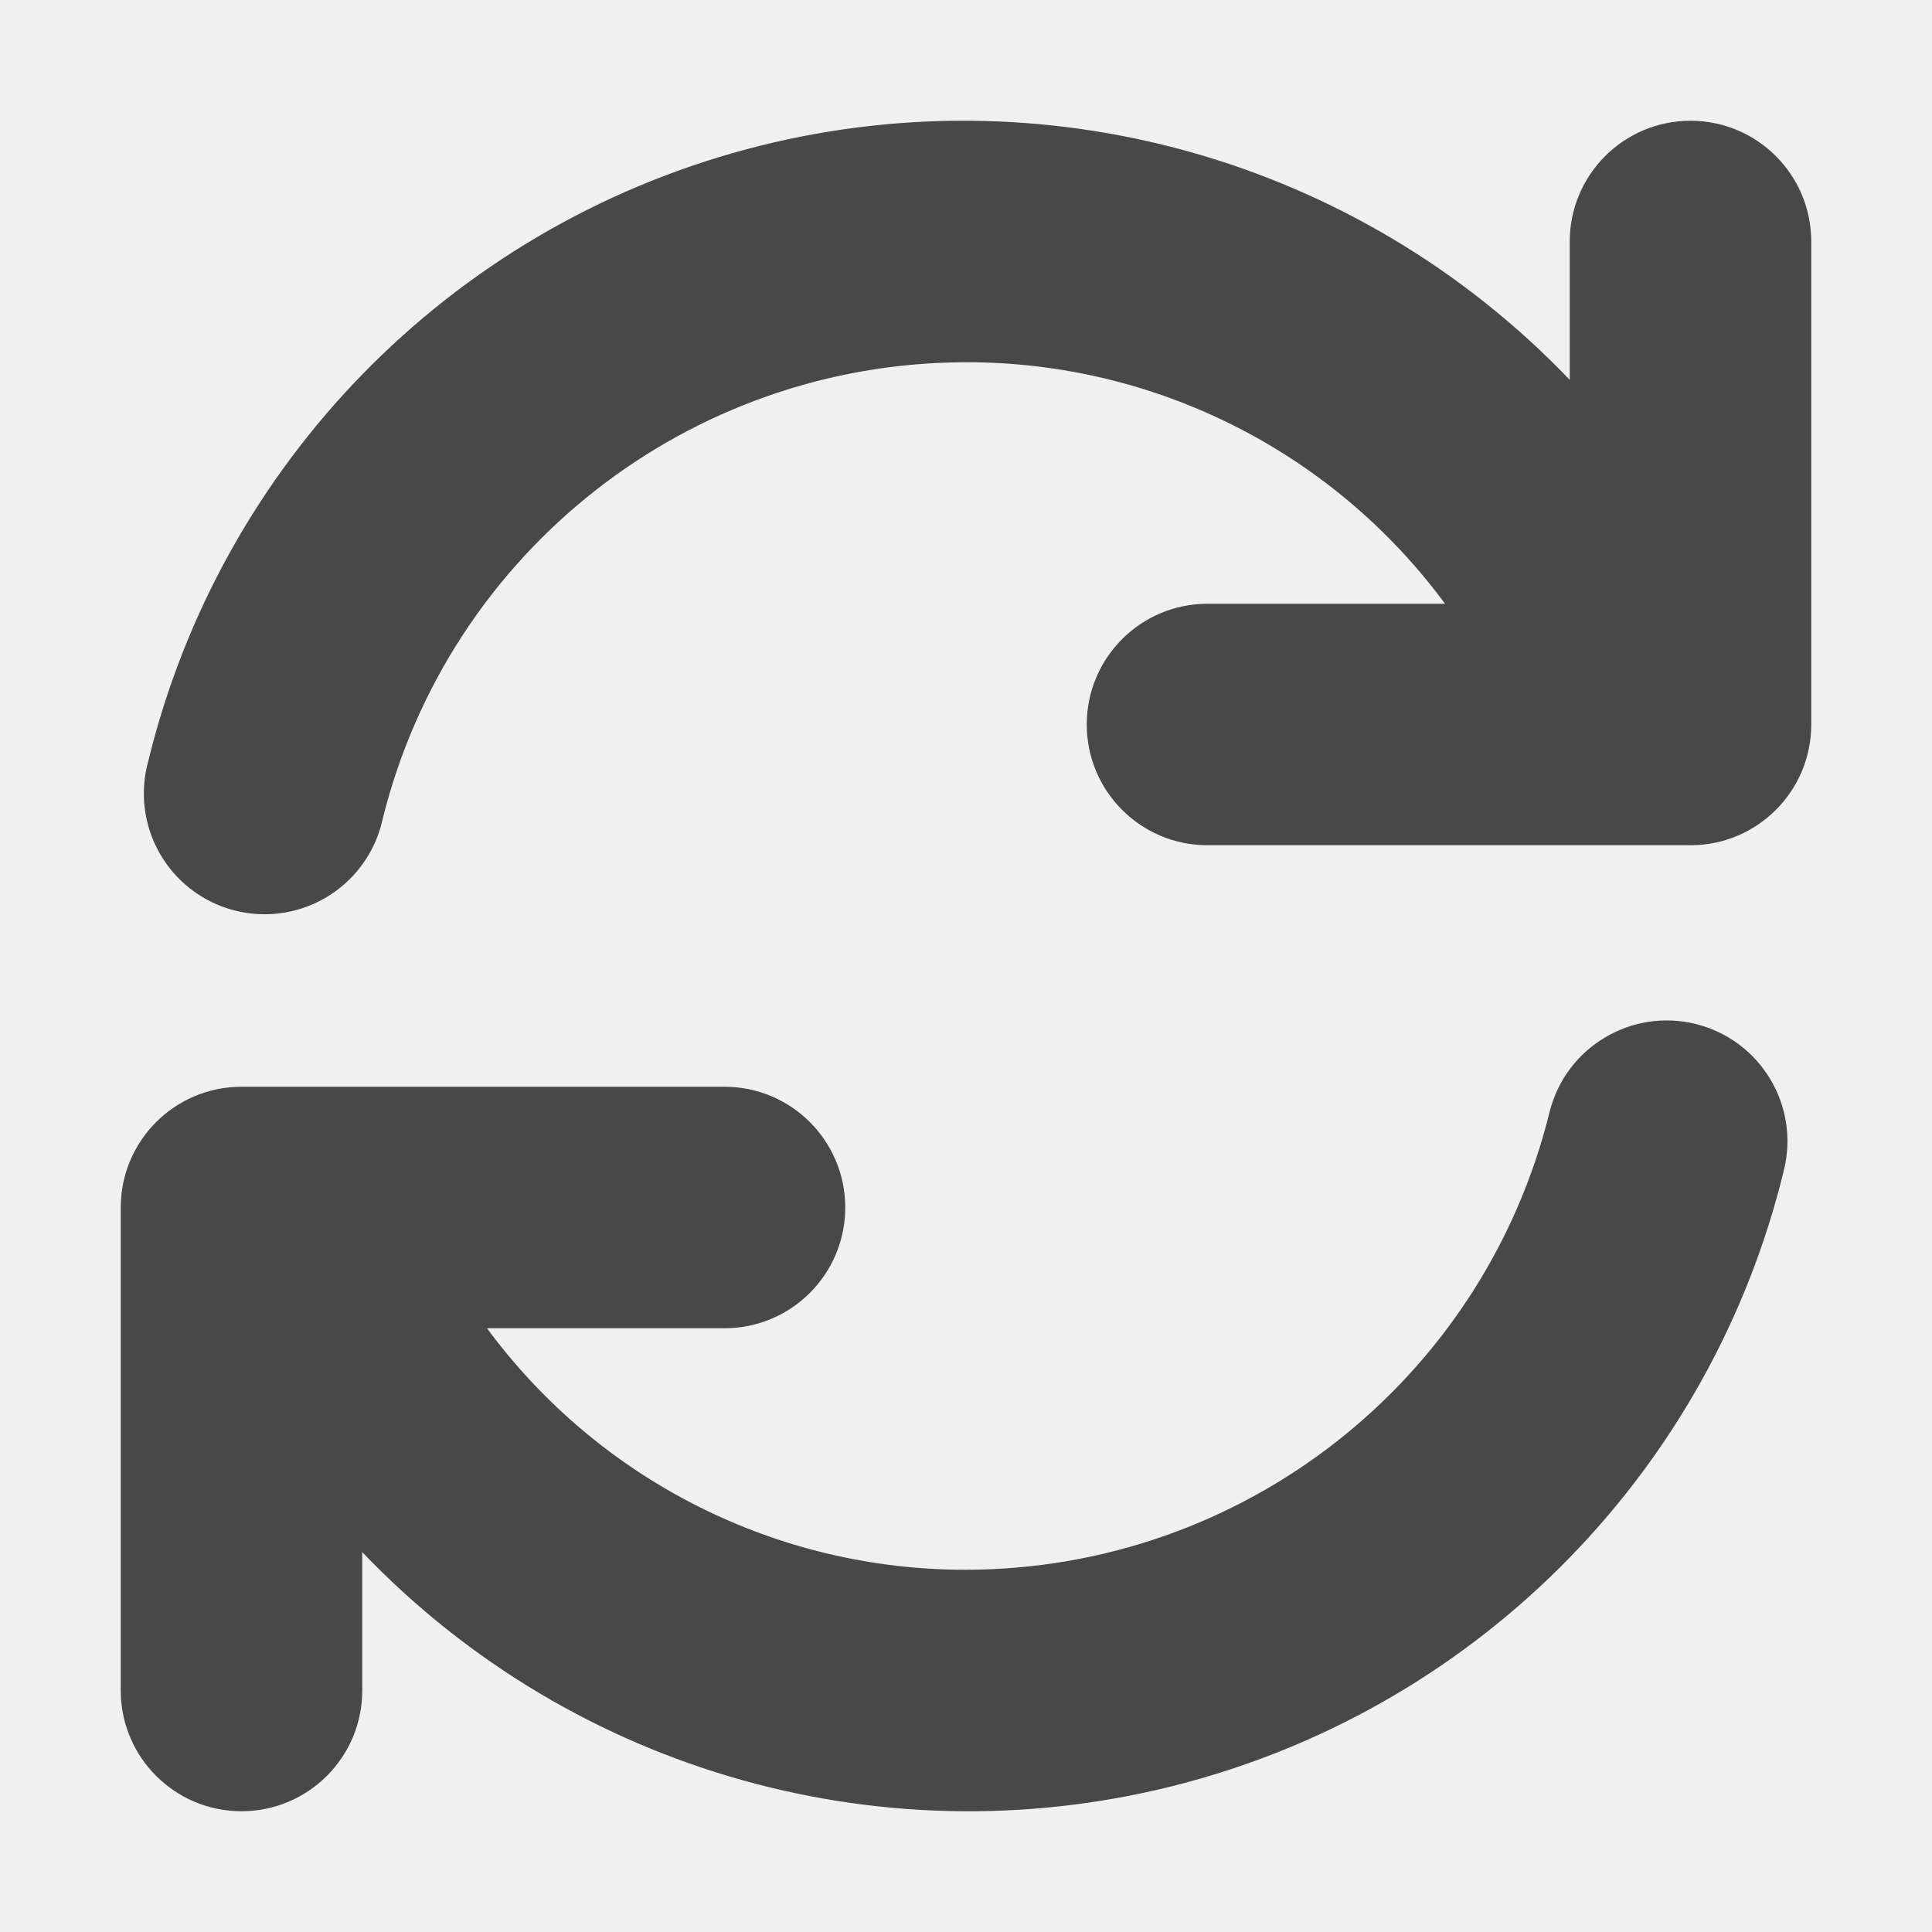
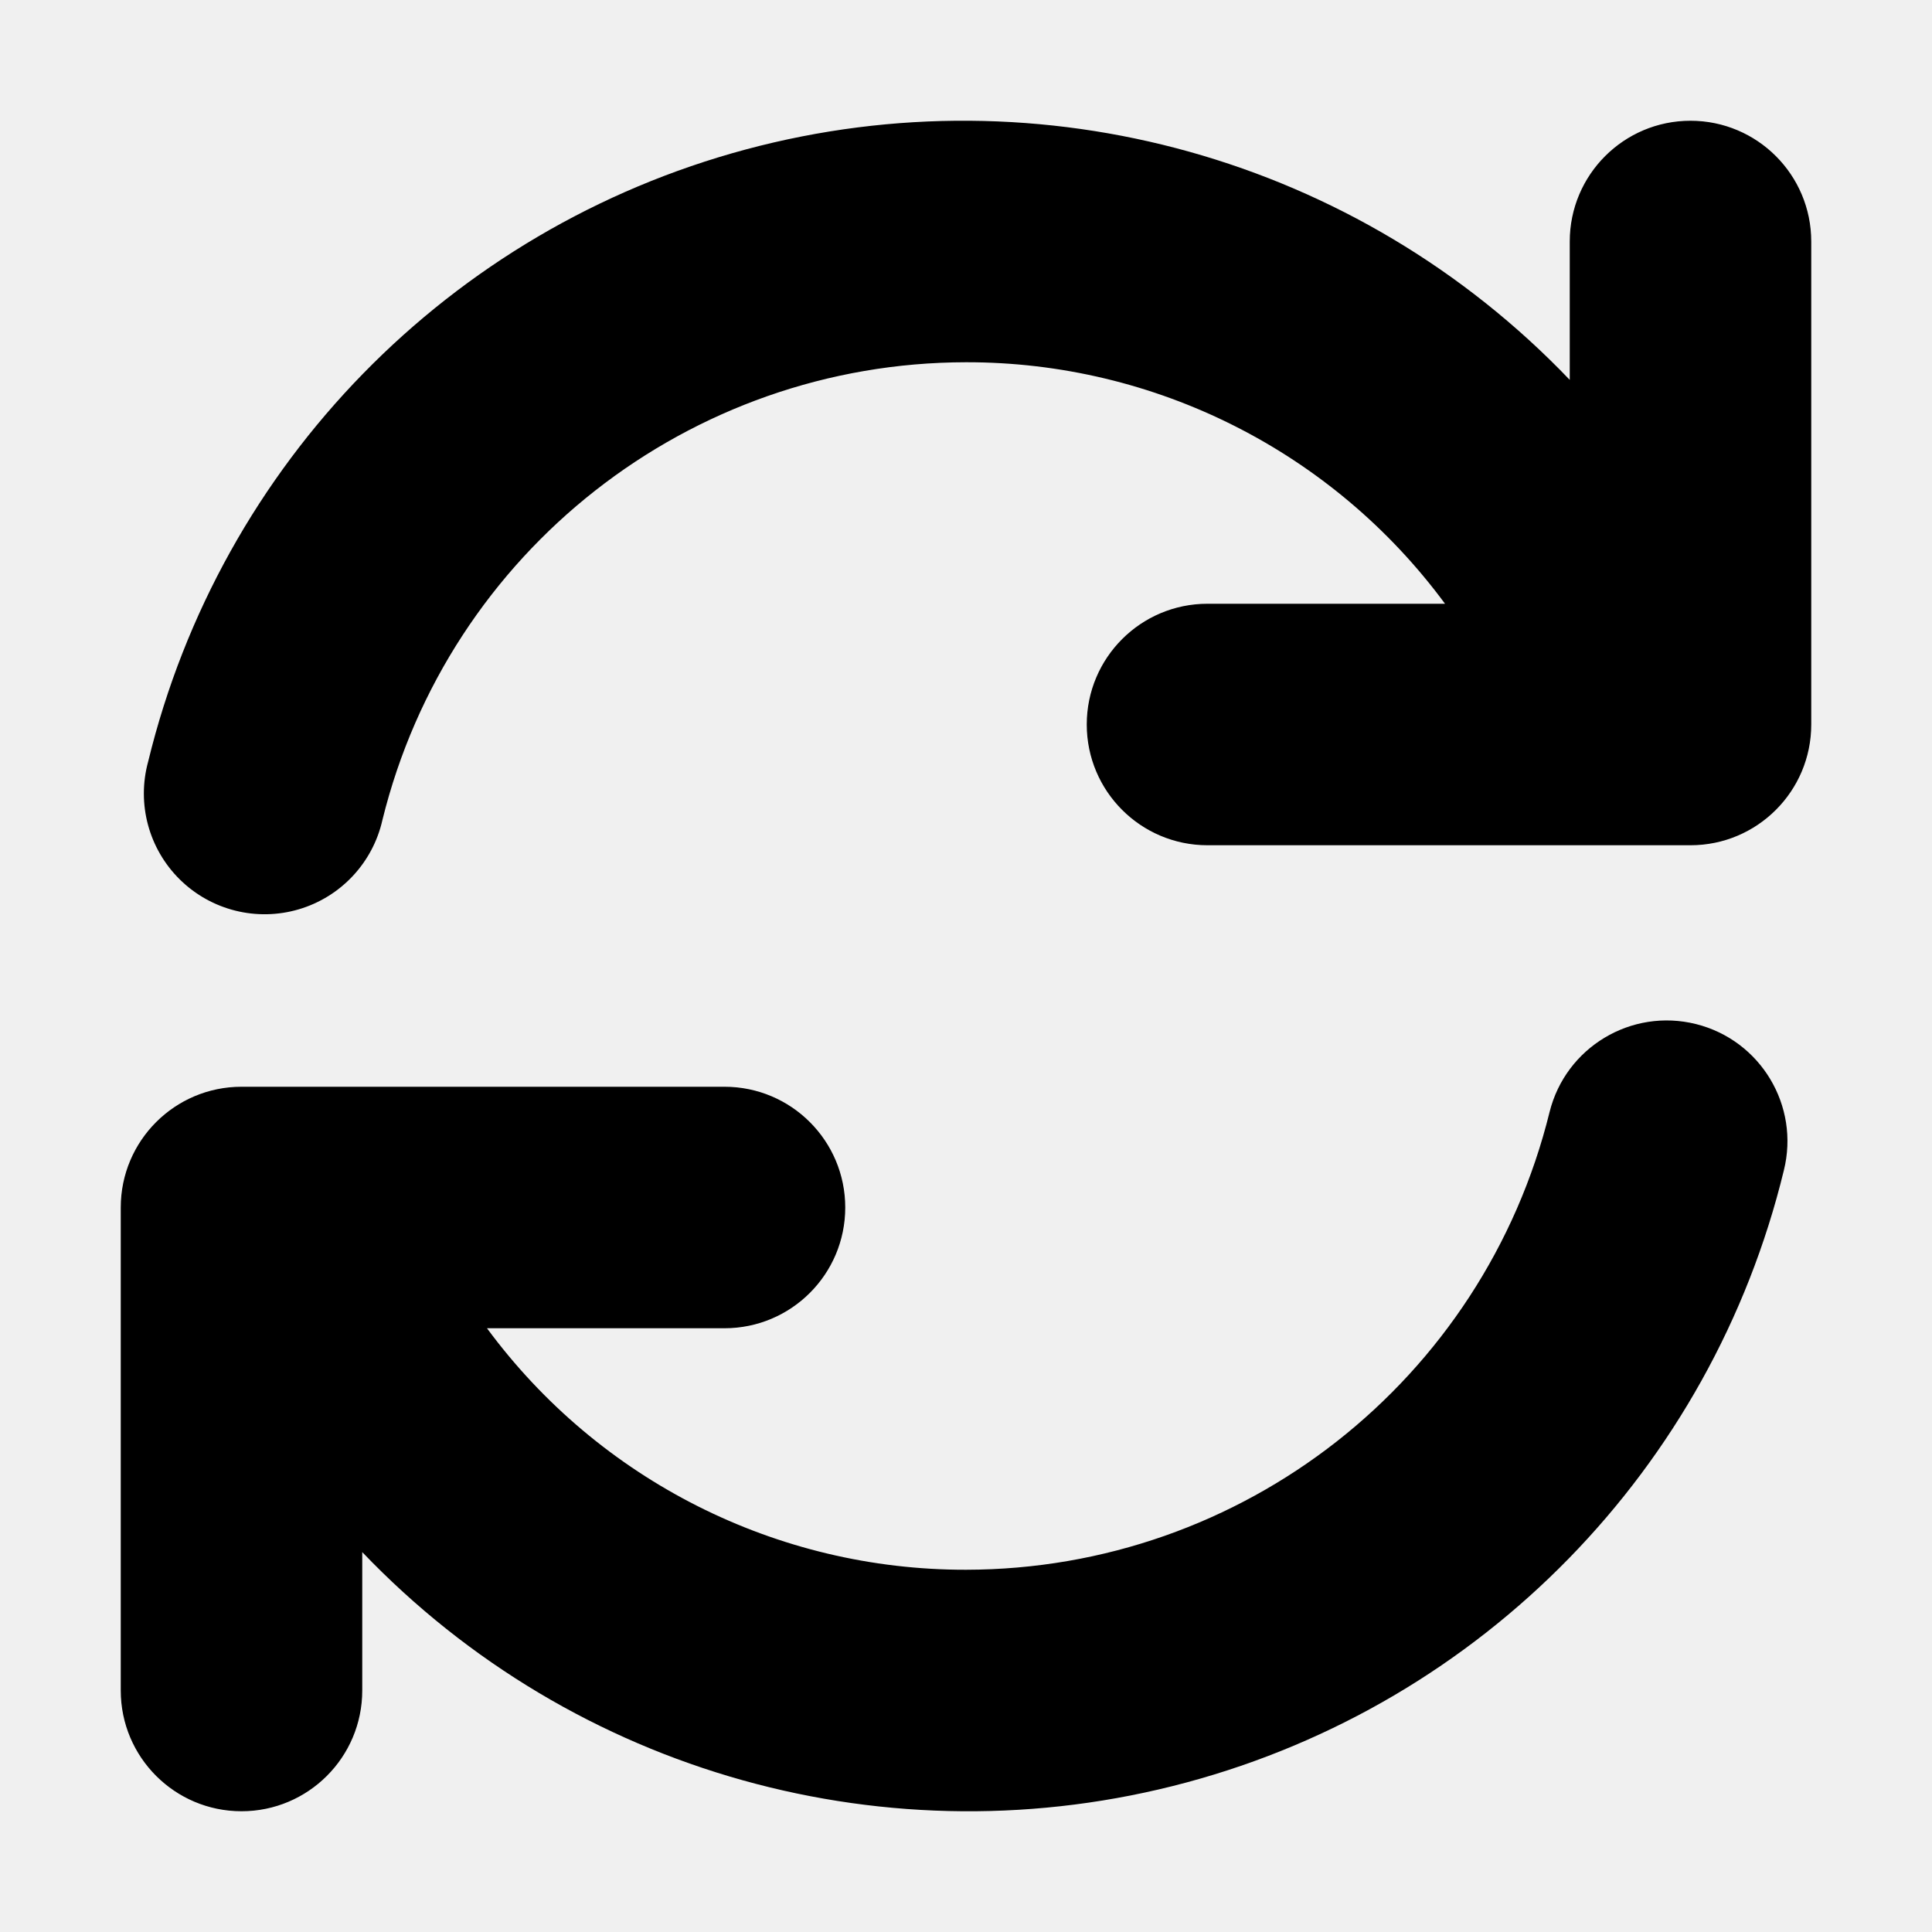
<svg xmlns="http://www.w3.org/2000/svg" width="16" height="16" viewBox="0 0 16 16">
-   <path fill="currentColor" fill-opacity="0.7" d="M14 1a1 1 0 0 0-1 1v1.146A6.948 6.948 0 0 0 1.227 6.307a1 1 0 1 0 1.94.484A4.983 4.983 0 0 1 8 3a4.919 4.919 0 0 1 3.967 2H10a1 1 0 0 0 0 2h4a1 1 0 0 0 1-1V2a1 1 0 0 0-1-1zm.046 7.481a1 1 0 0 0-1.213.728A4.983 4.983 0 0 1 8 13a4.919 4.919 0 0 1-3.967-2H6a1 1 0 0 0 0-2H2a1 1 0 0 0-1 1v4a1 1 0 0 0 2 0v-1.146a6.948 6.948 0 0 0 11.773-3.161 1 1 0 0 0-.727-1.212z" />
+   <style>
+     g {
+       fill: #000;
+     }
+     #brighttext:target + g {
+       fill: #fff;
+     }
+   </style>
+   <g id="brighttext" />
+   <g>
+     <path d="M14 1a1 1 0 0 0-1 1v1.146A6.948 6.948 0 0 0 1.227 6.307a1 1 0 1 0 1.94.484A4.983 4.983 0 0 1 8 3a4.919 4.919 0 0 1 3.967 2H10a1 1 0 0 0 0 2h4a1 1 0 0 0 1-1V2a1 1 0 0 0-1-1zm.046 7.481a1 1 0 0 0-1.213.728A4.983 4.983 0 0 1 8 13a4.919 4.919 0 0 1-3.967-2H6a1 1 0 0 0 0-2H2a1 1 0 0 0-1 1v4a1 1 0 0 0 2 0v-1.146a6.948 6.948 0 0 0 11.773-3.161 1 1 0 0 0-.727-1.212z" />
+   </g>
</svg>
